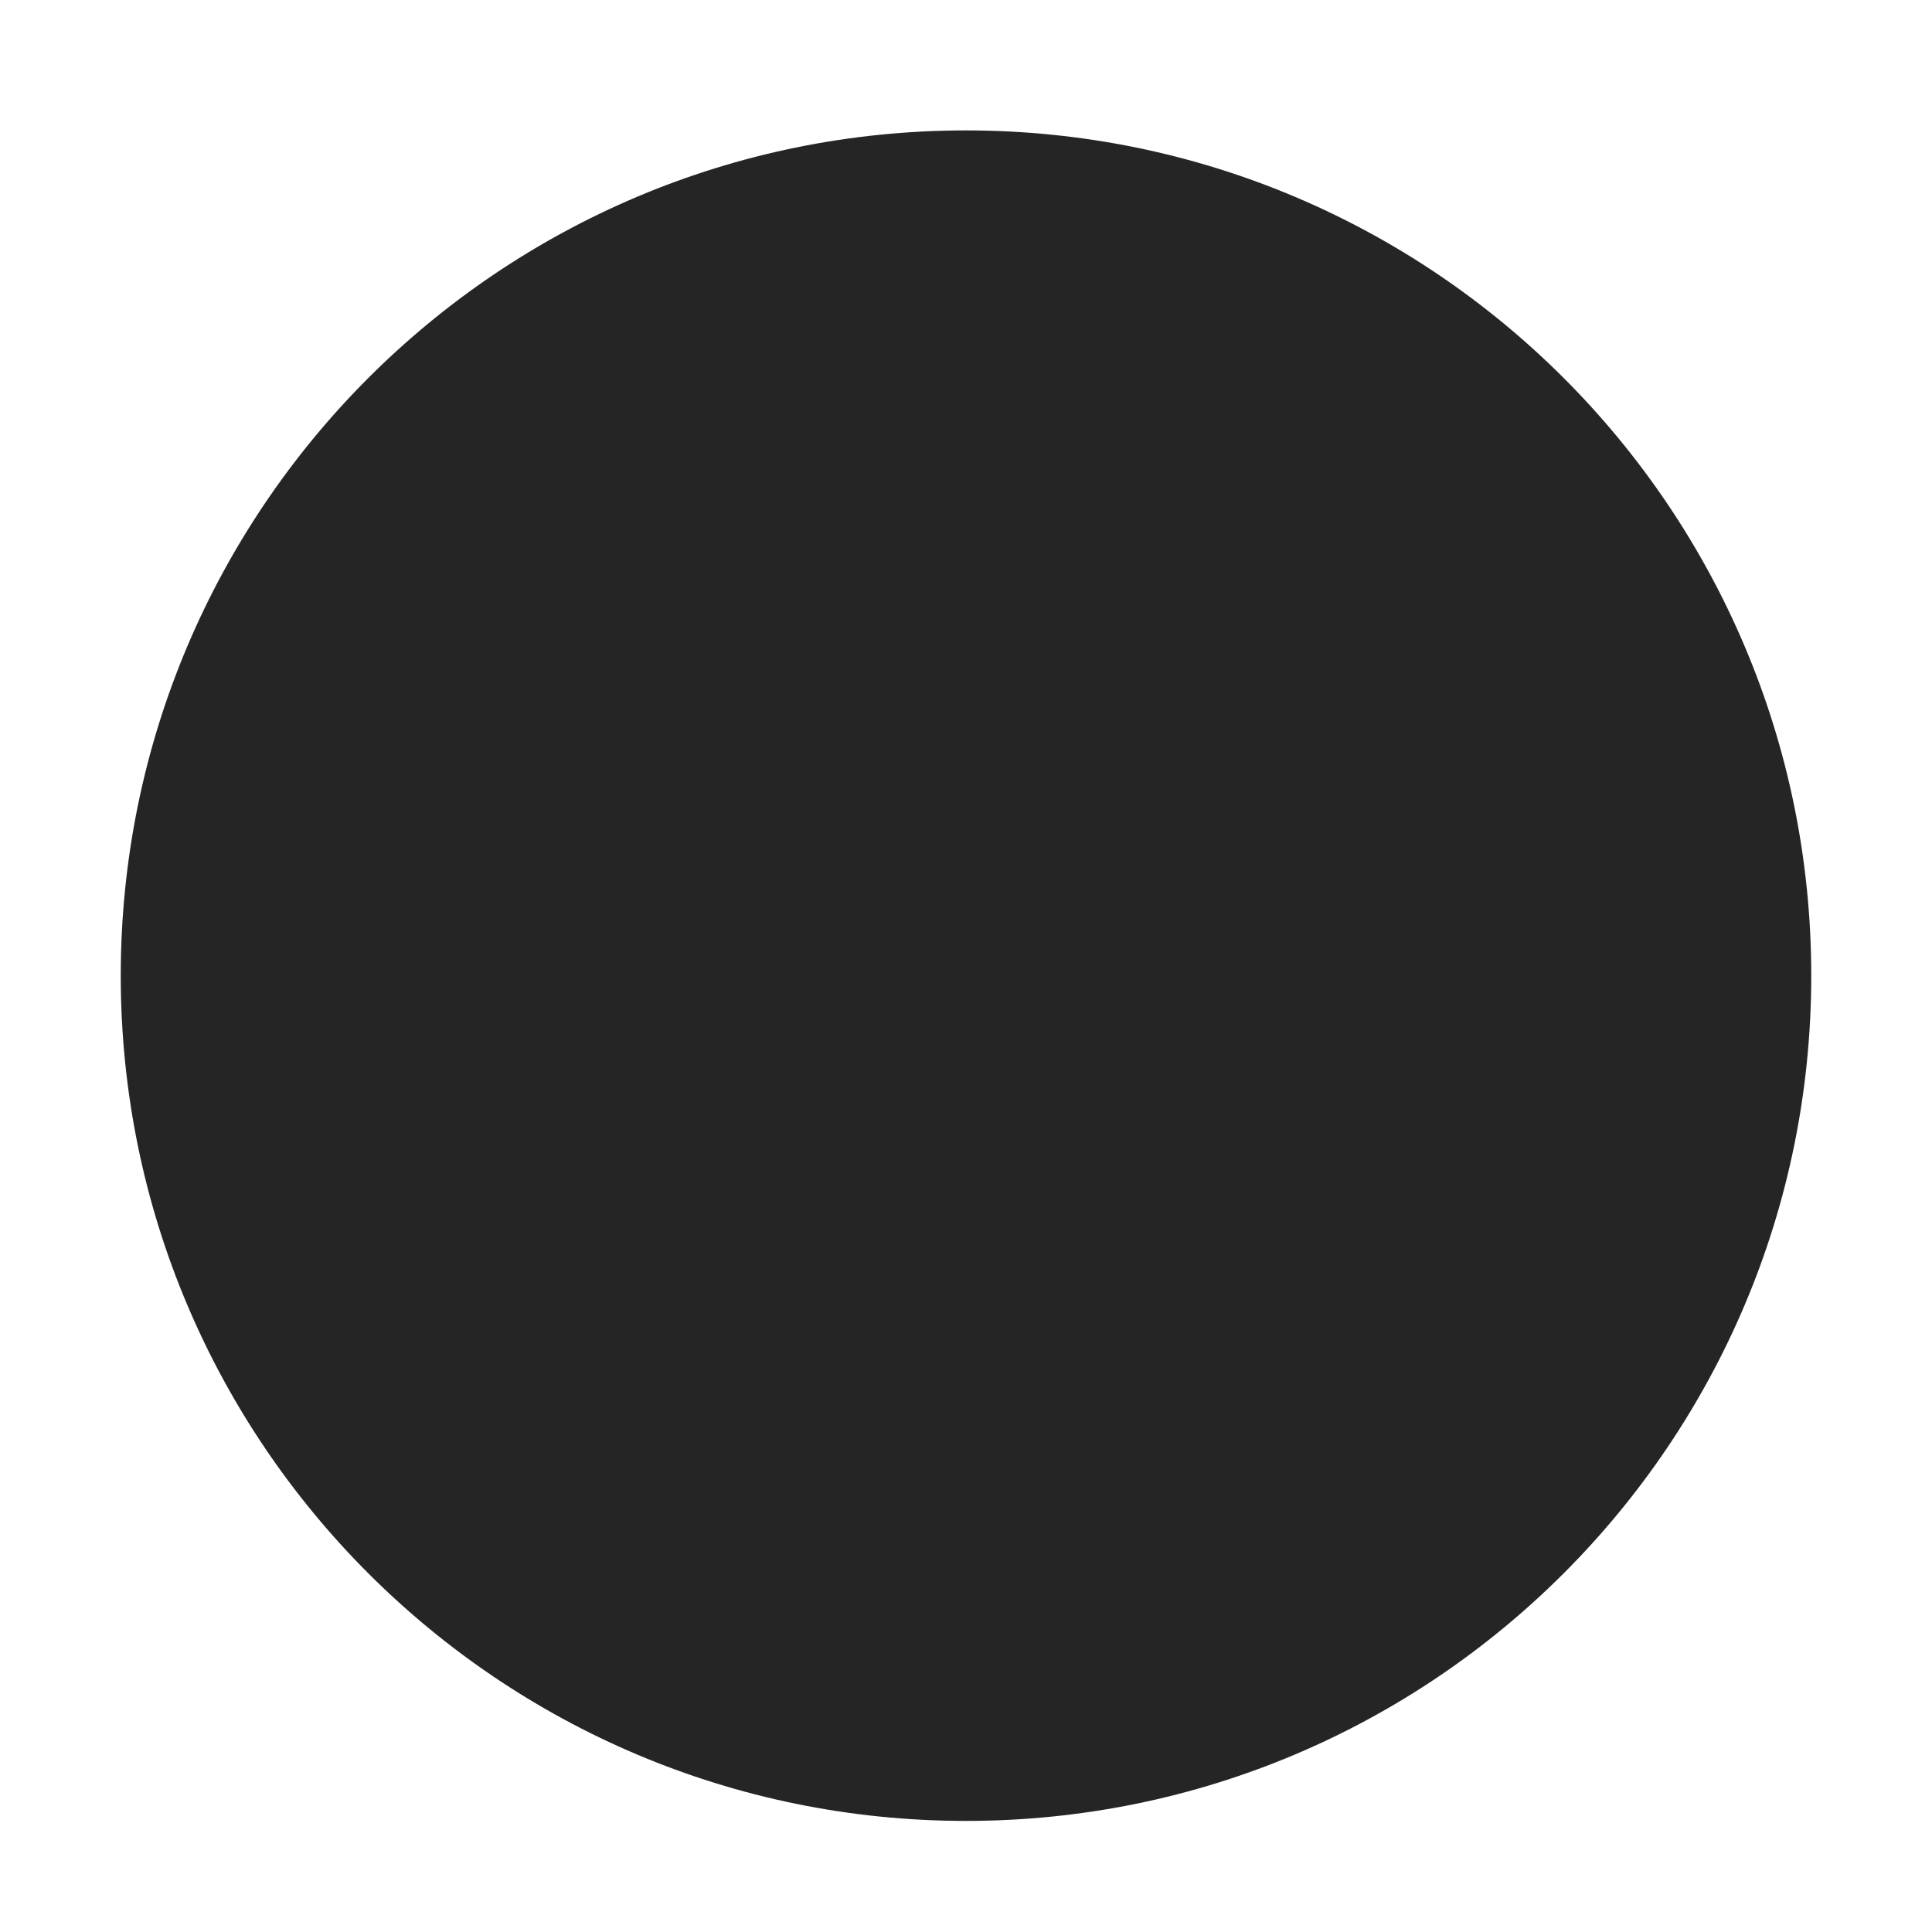
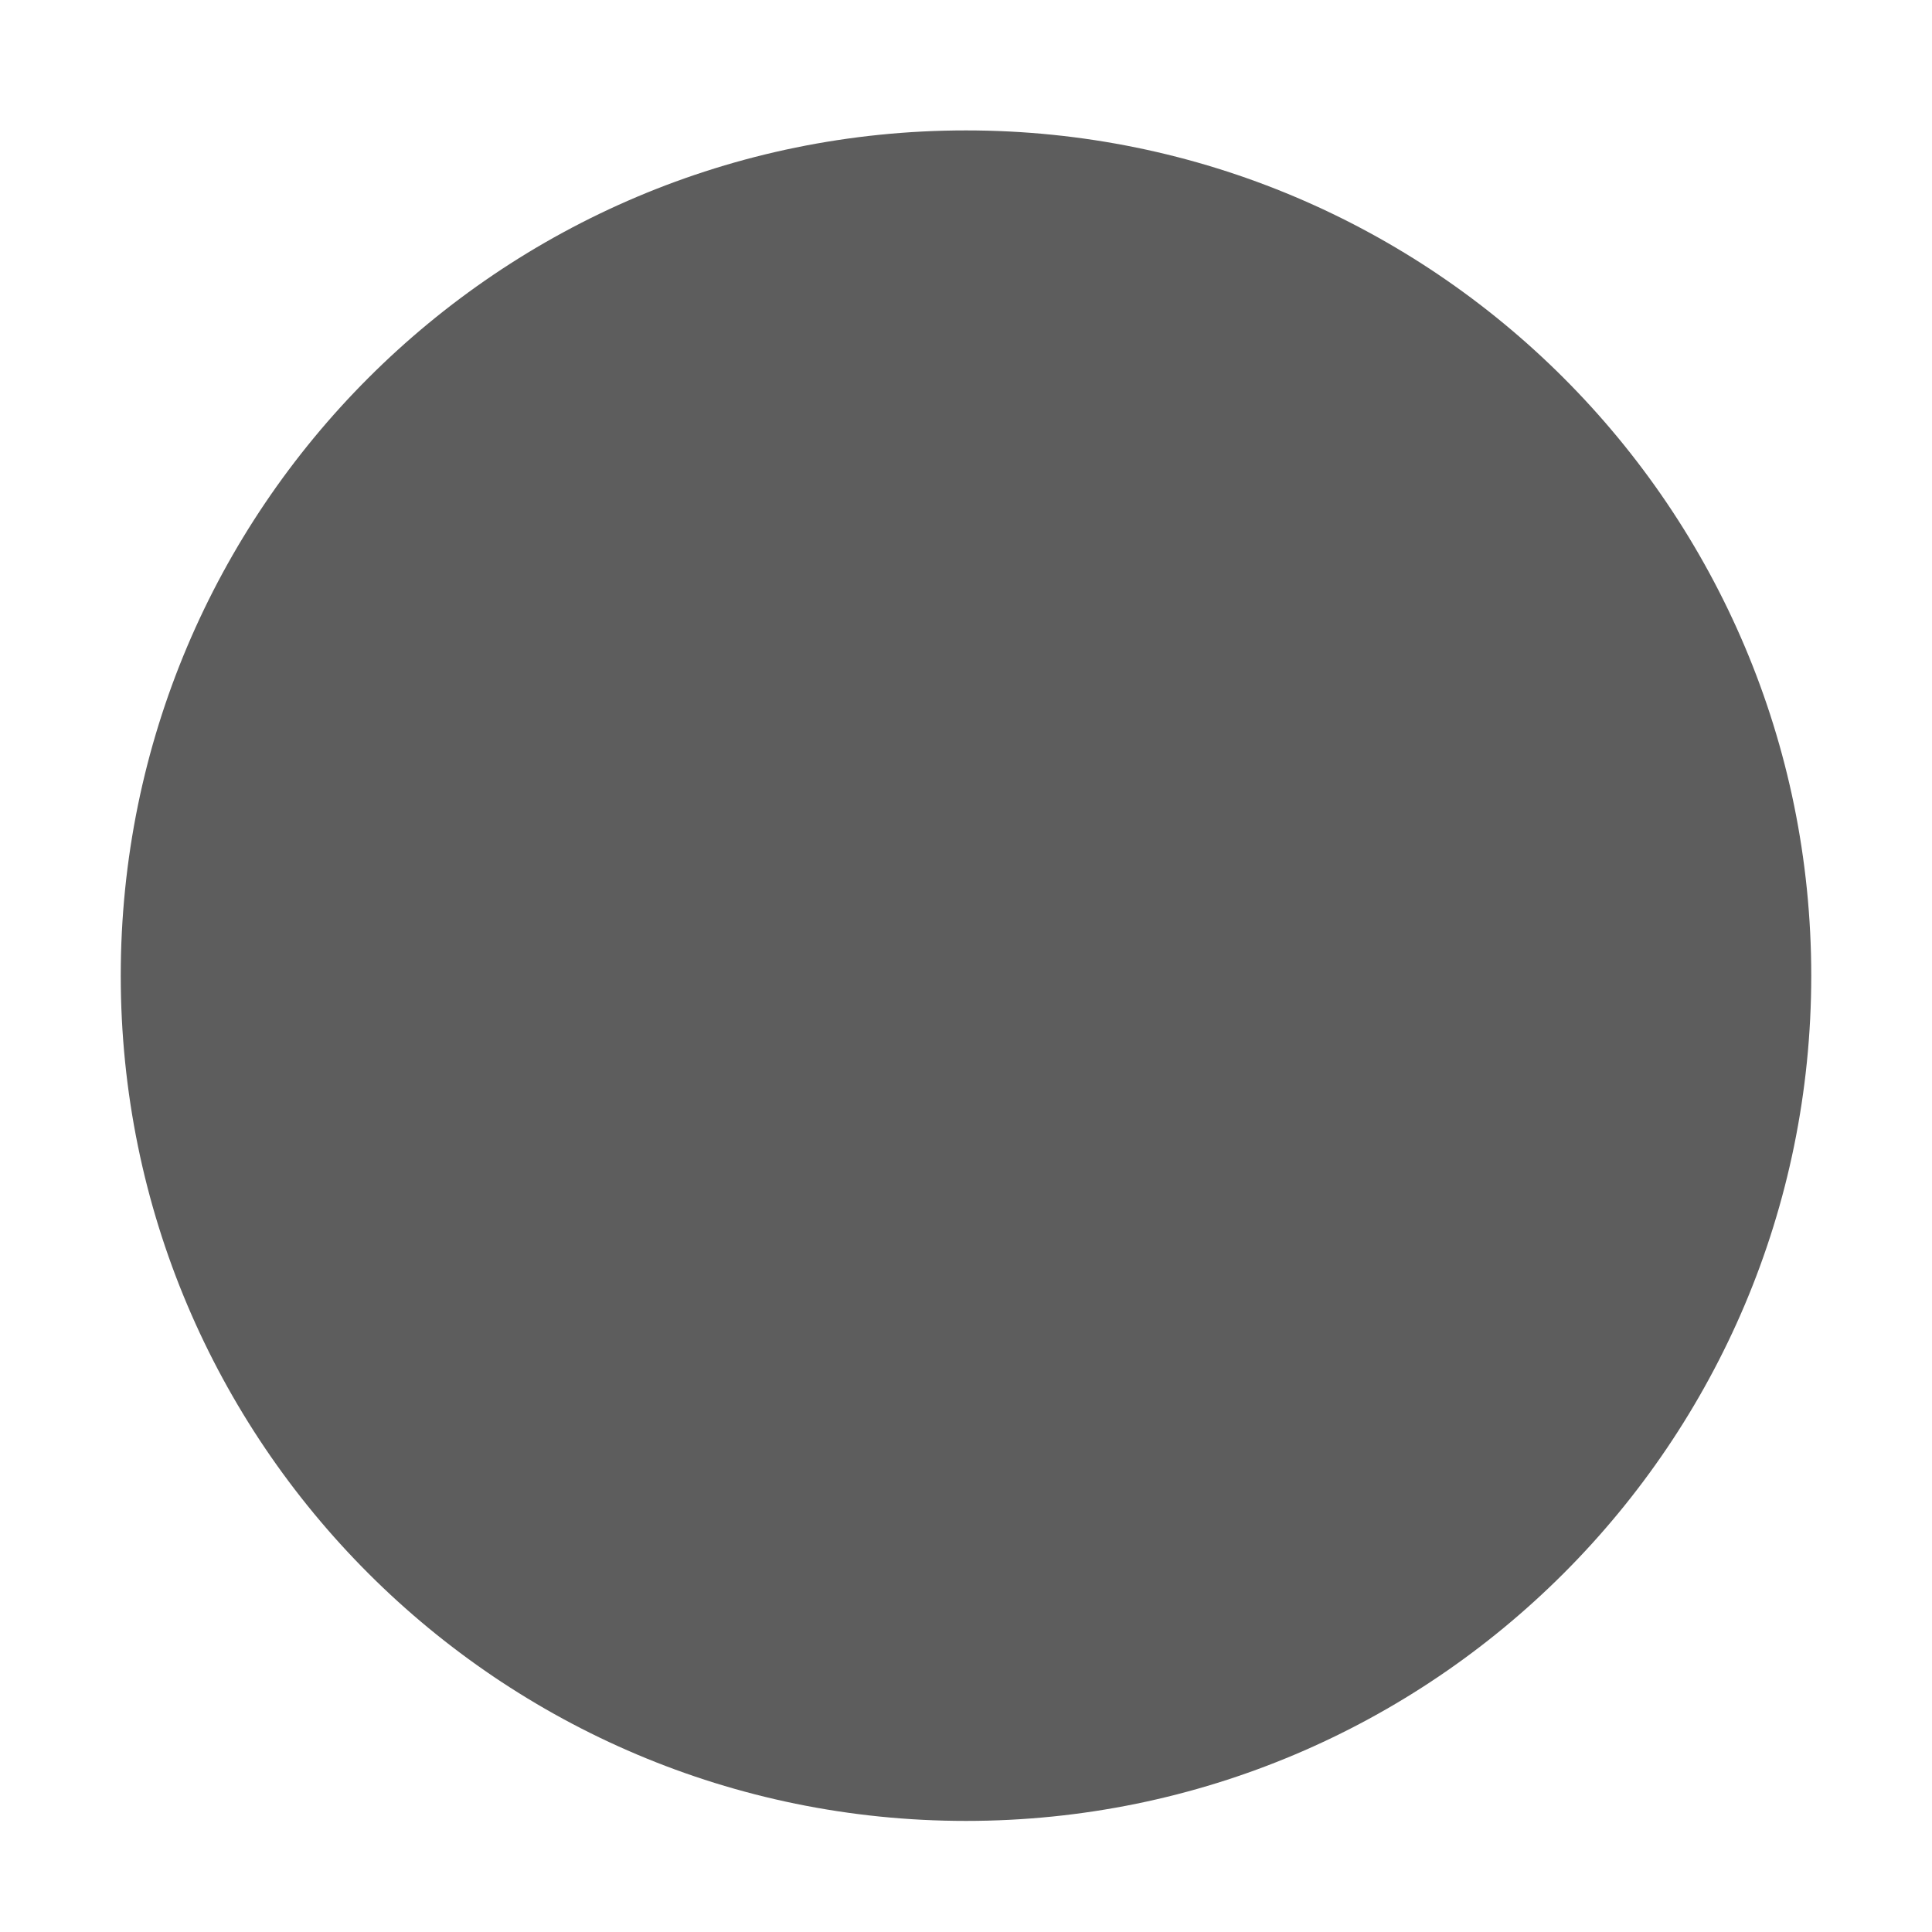
<svg xmlns="http://www.w3.org/2000/svg" width="16" height="16" version="1.1" viewBox="0 0 16 16" id="svg108">
  <defs id="defs1" />
  <g id="max-inactive" transform="translate(-44,-596.32)">
    <rect x="44" y="596.32" width="16" height="16" fill="none" id="rect86" />
-     <path d="m 52,611.4 c 3.866,0 7,-3.134 7,-7 0,-3.866 -3.134,-7 -7,-7 -3.866,0 -7,3.134 -7,7 0,3.866 3.134,7 7,7" fill="#59c837" fill-rule="evenodd" id="path87" style="fill:#252525;fill-opacity:1" />
+     <path d="m 52,611.4 c 3.866,0 7,-3.134 7,-7 0,-3.866 -3.134,-7 -7,-7 -3.866,0 -7,3.134 -7,7 0,3.866 3.134,7 7,7" fill="#59c837" fill-rule="evenodd" id="path87" style="fill:#5d5d5d;fill-opacity:1" />
  </g>
</svg>
